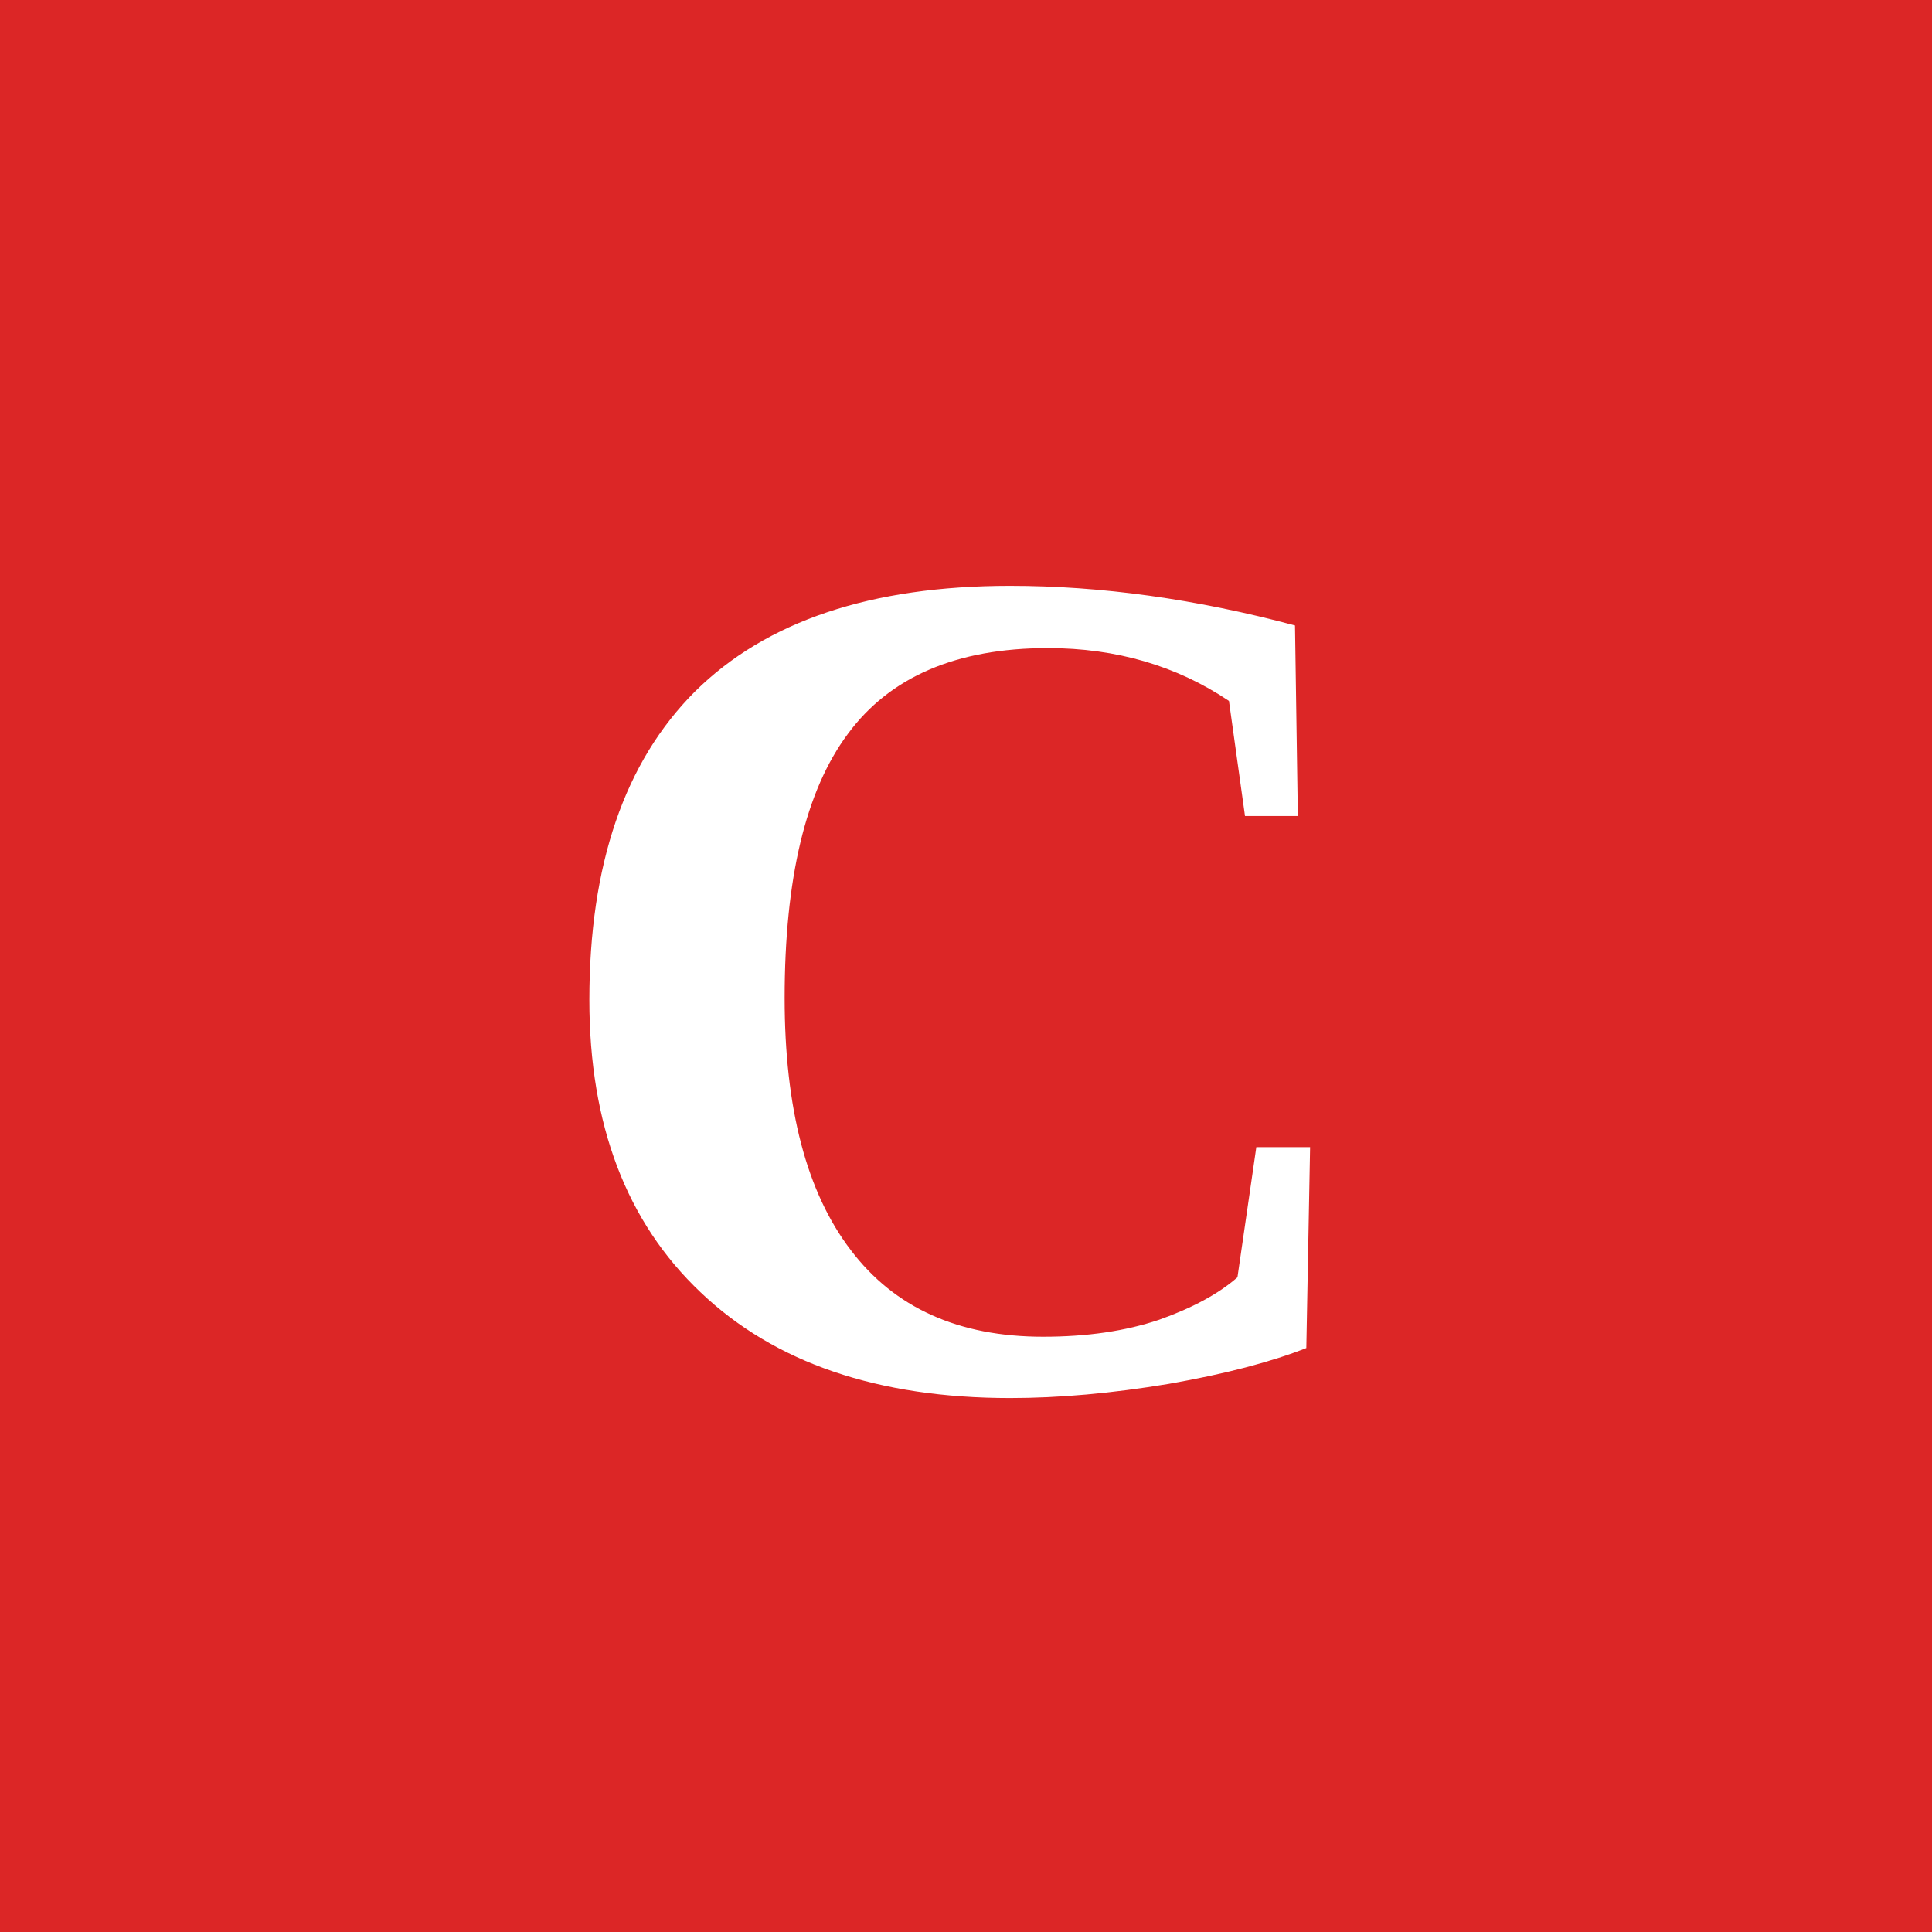
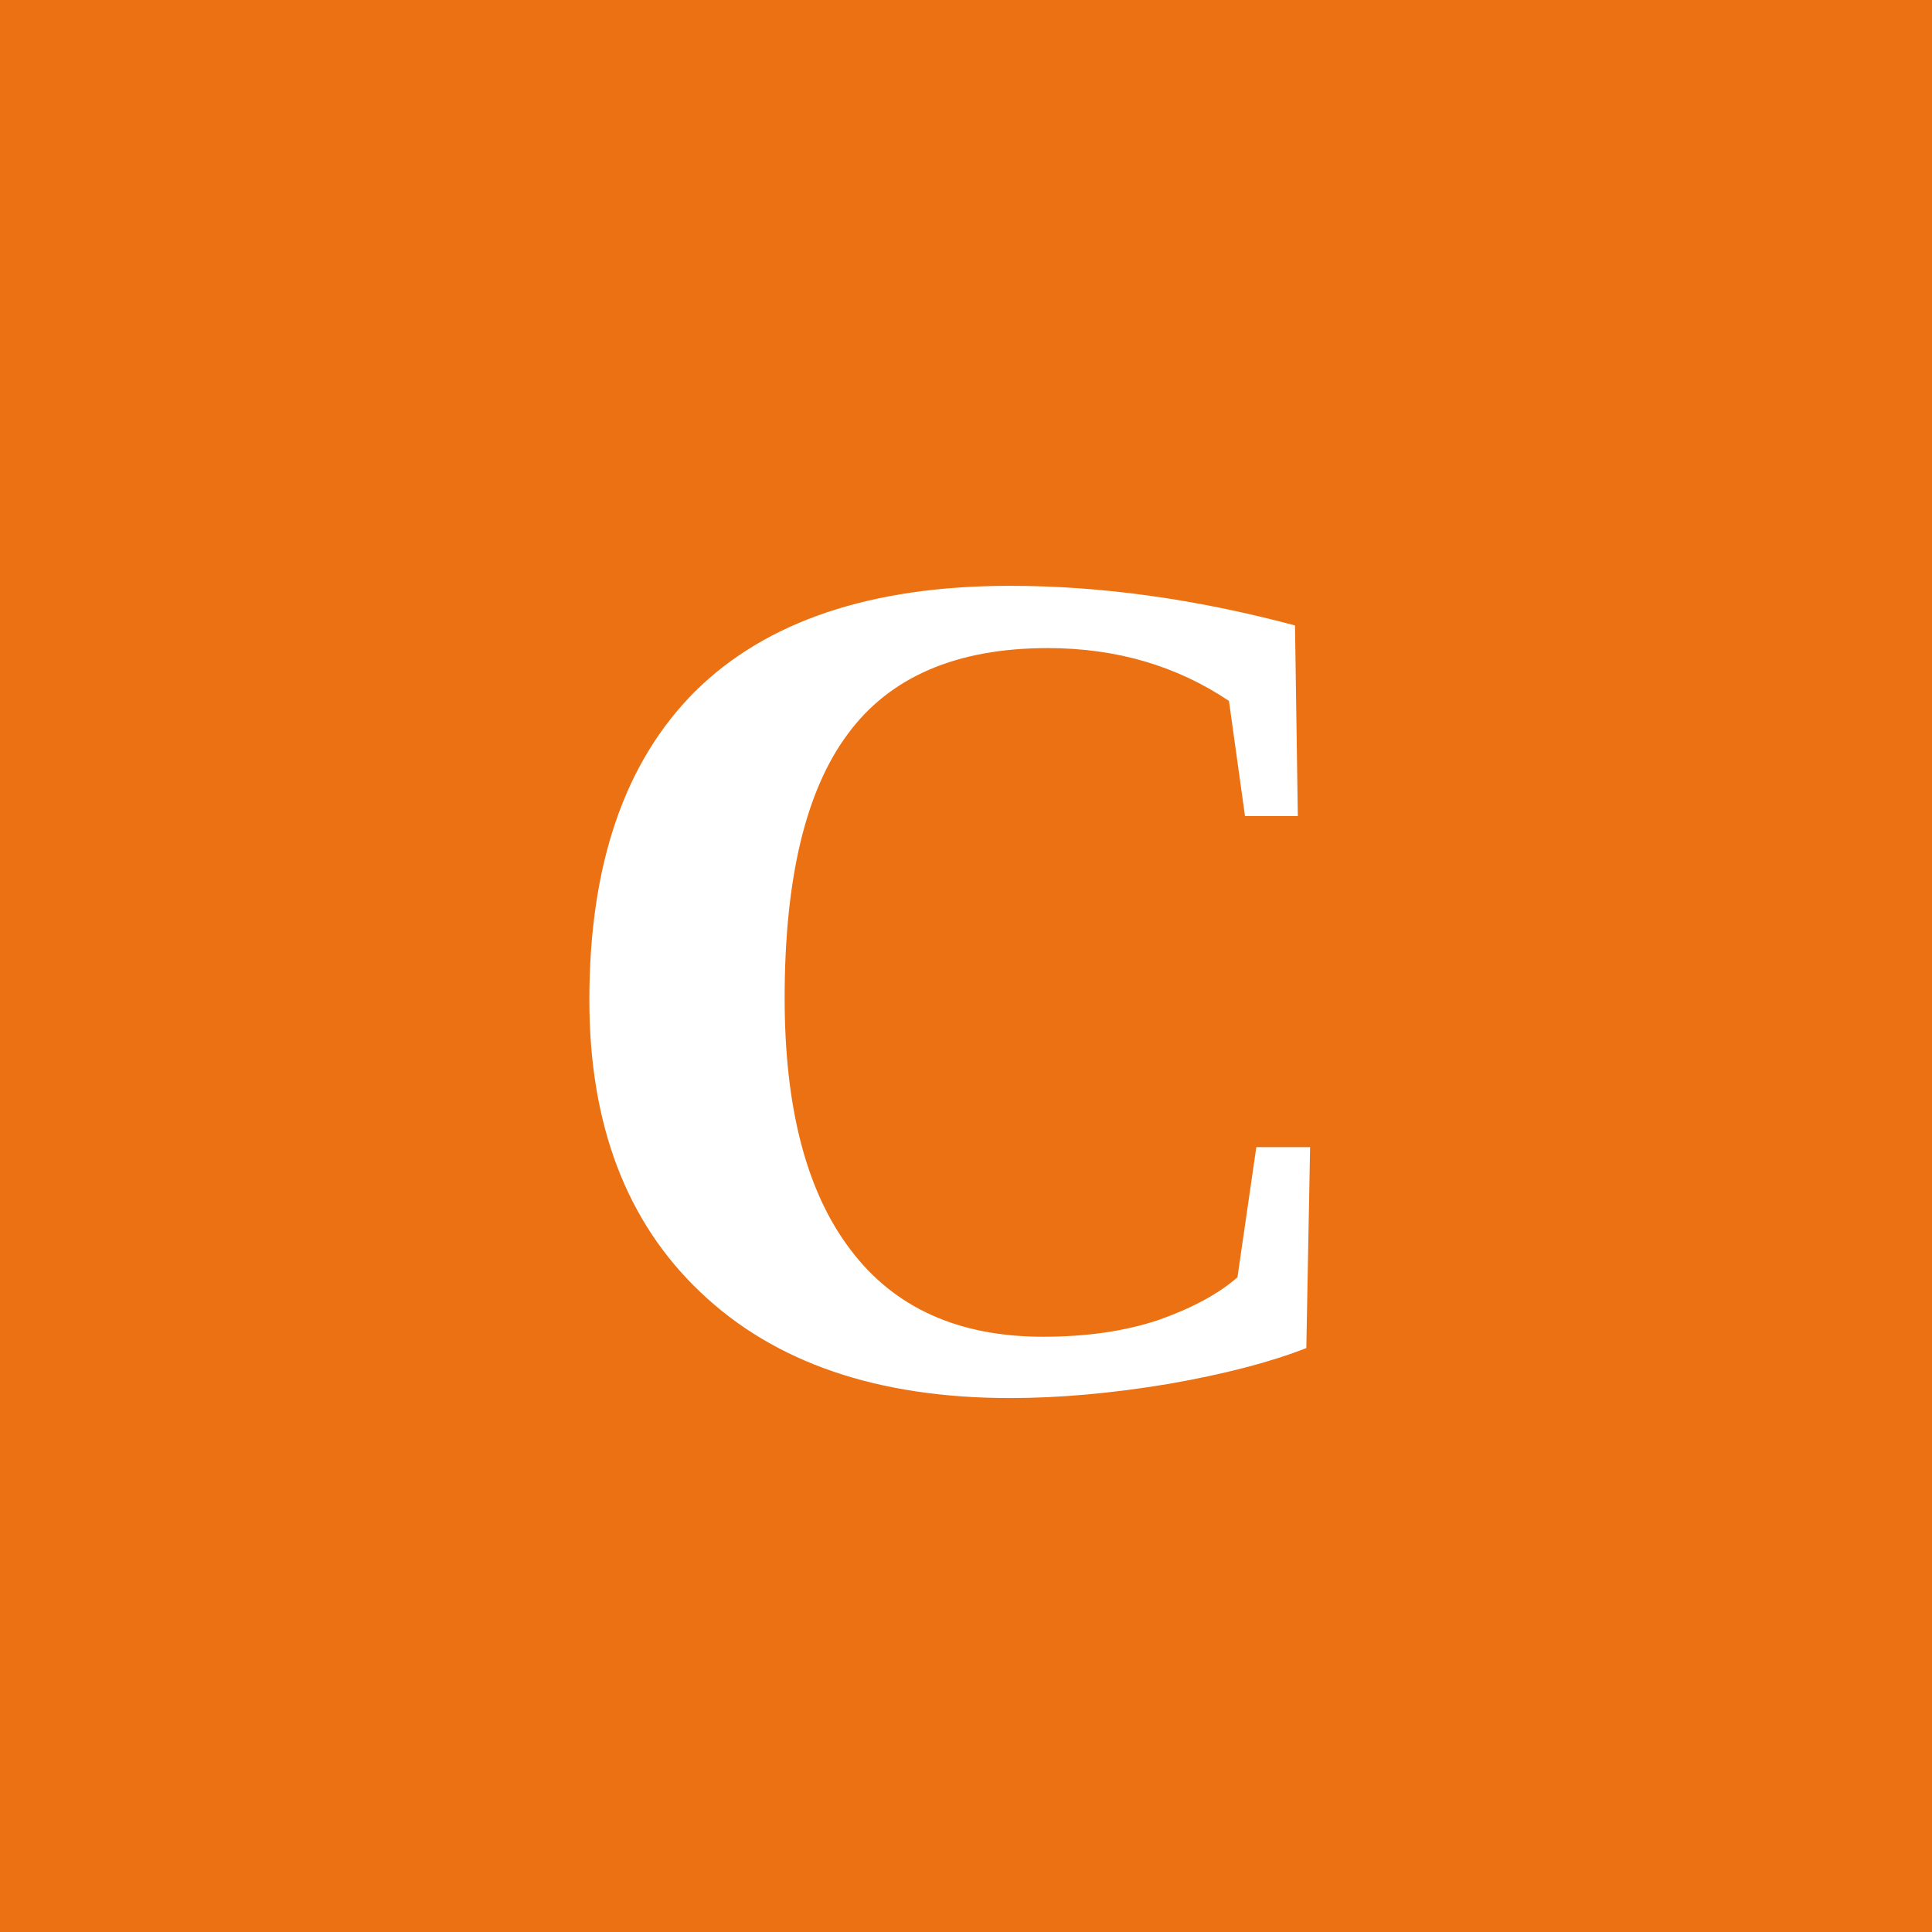
<svg xmlns="http://www.w3.org/2000/svg" viewBox="0 0 32 32" width="32" height="32">
-   <rect width="32" height="32" fill="#DC2626" rx="0" />
+   <rect width="32" height="32" fill="#EC7113" rx="0" />
  <text x="50%" y="54%" dominant-baseline="middle" text-anchor="middle" font-family="Georgia, 'Times New Roman', serif" font-size="20" font-weight="600" fill="white">C</text>
</svg>
